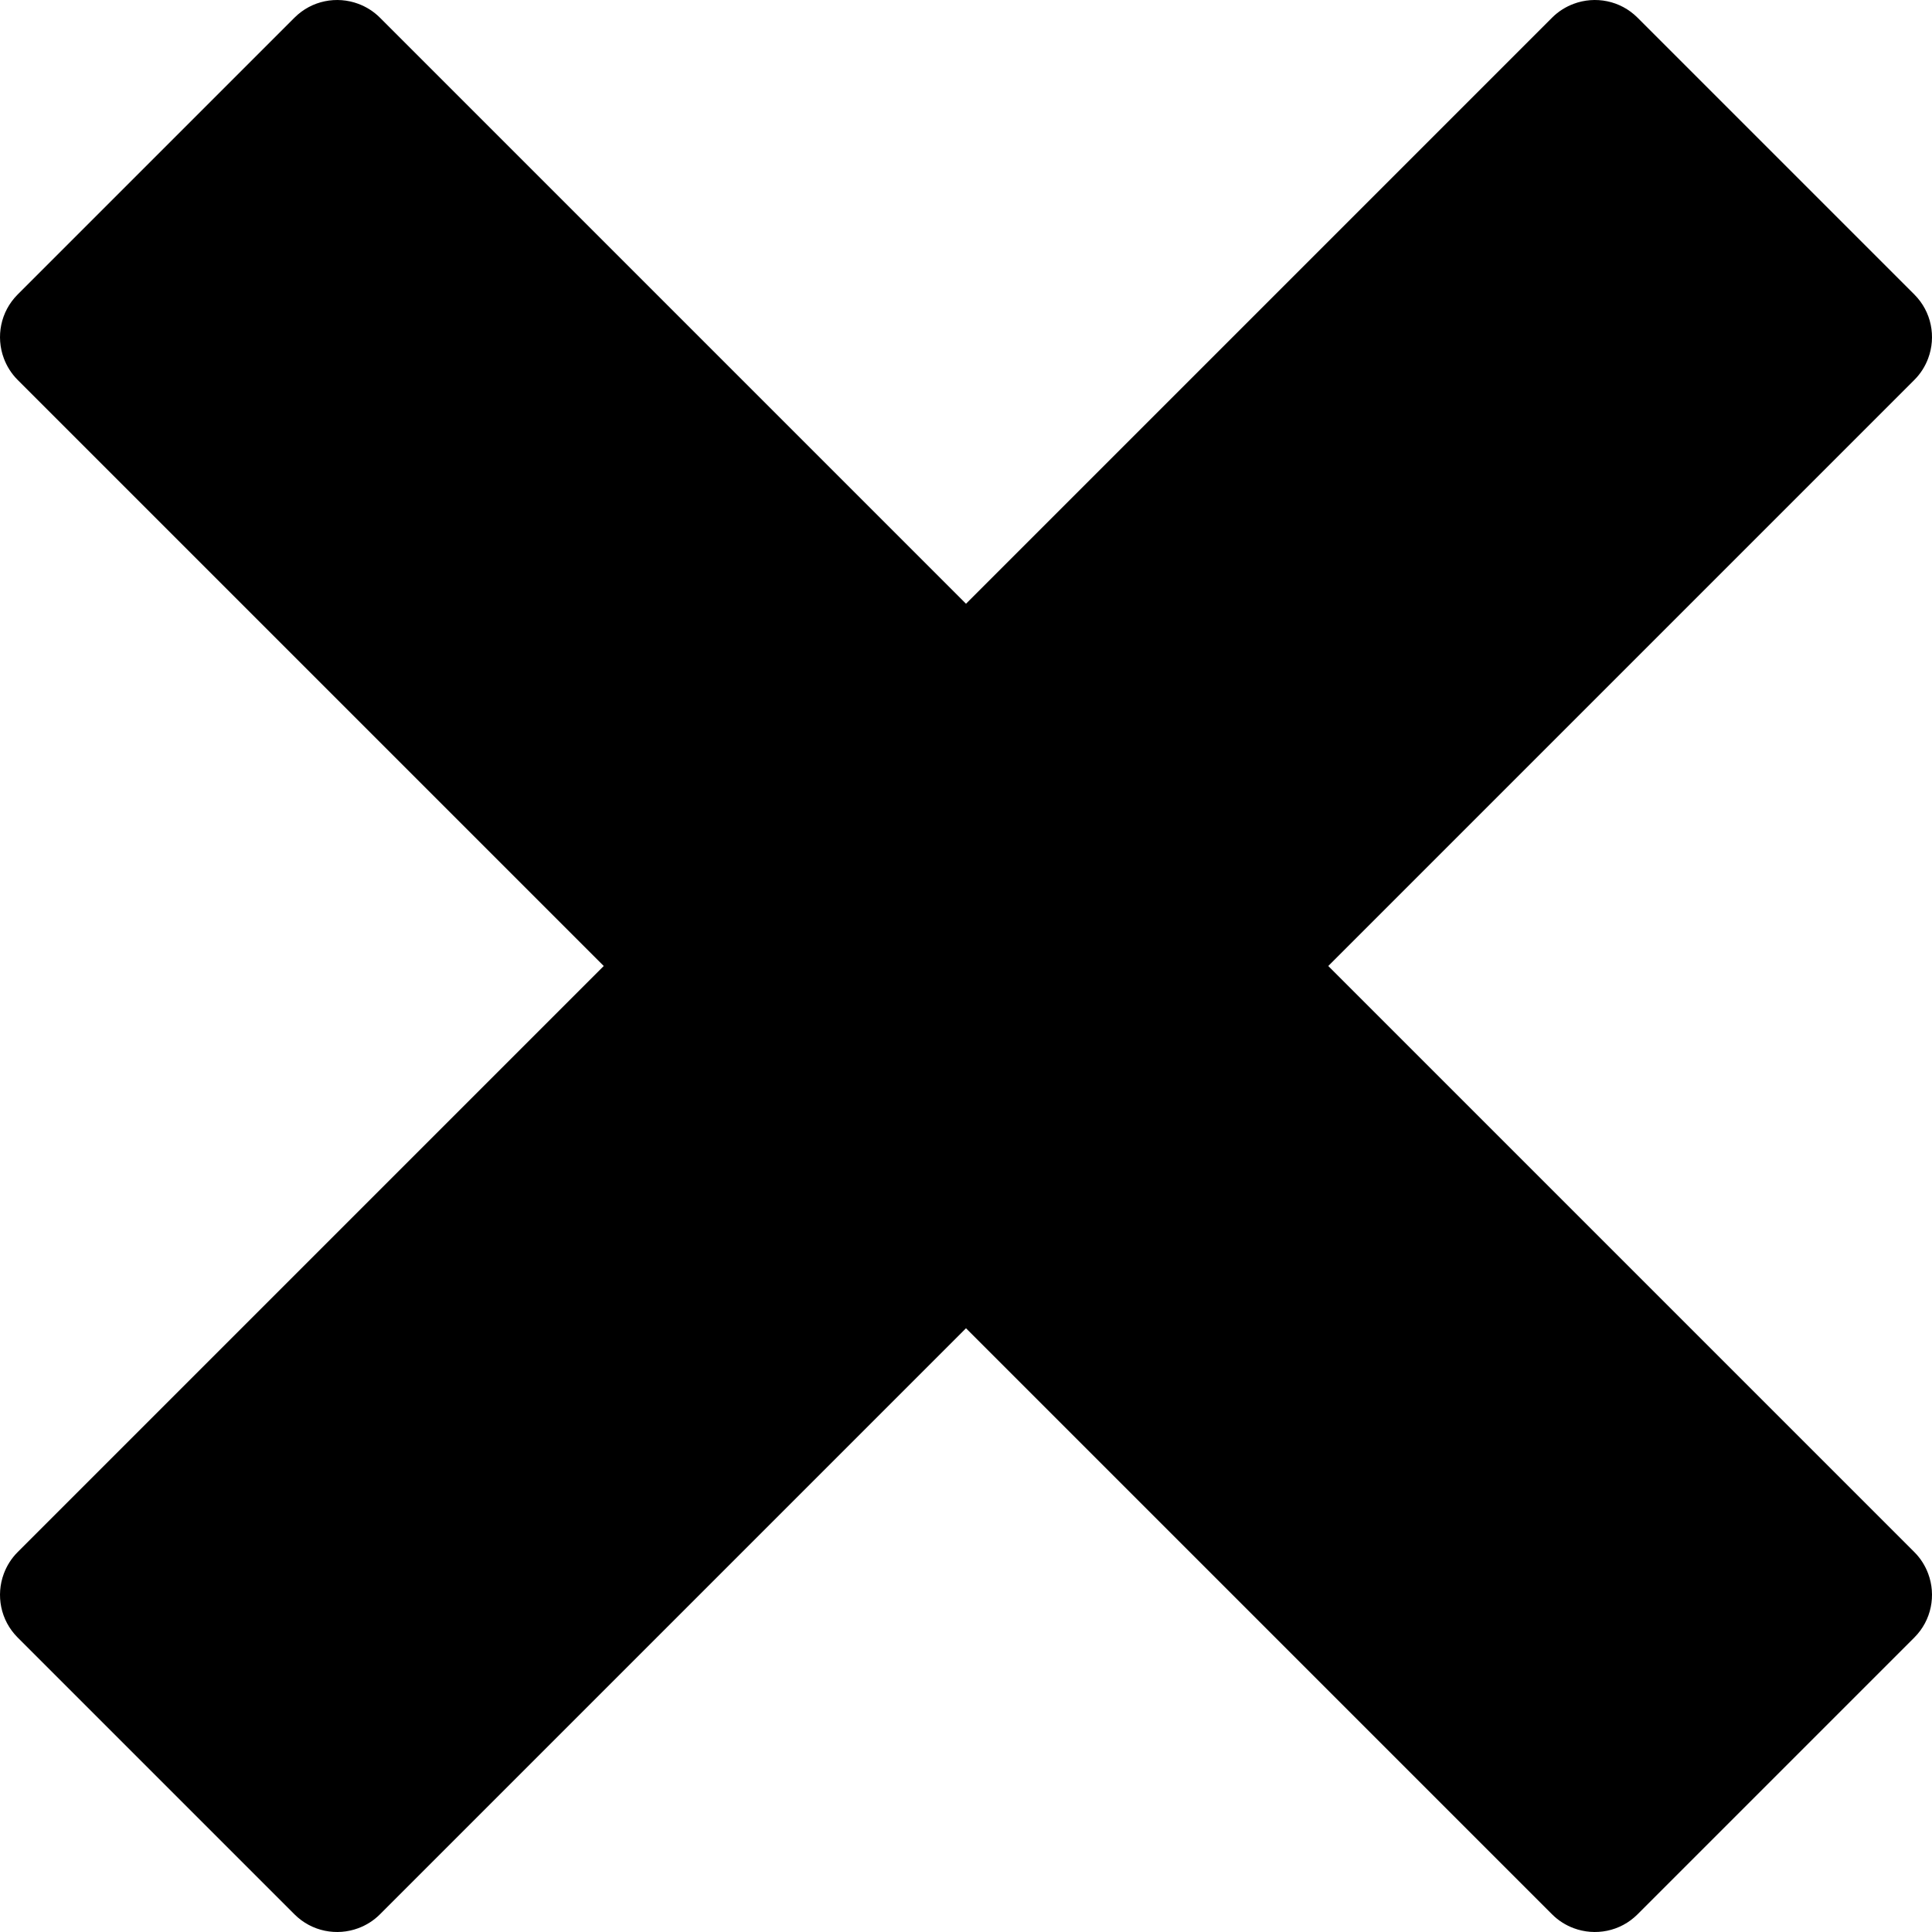
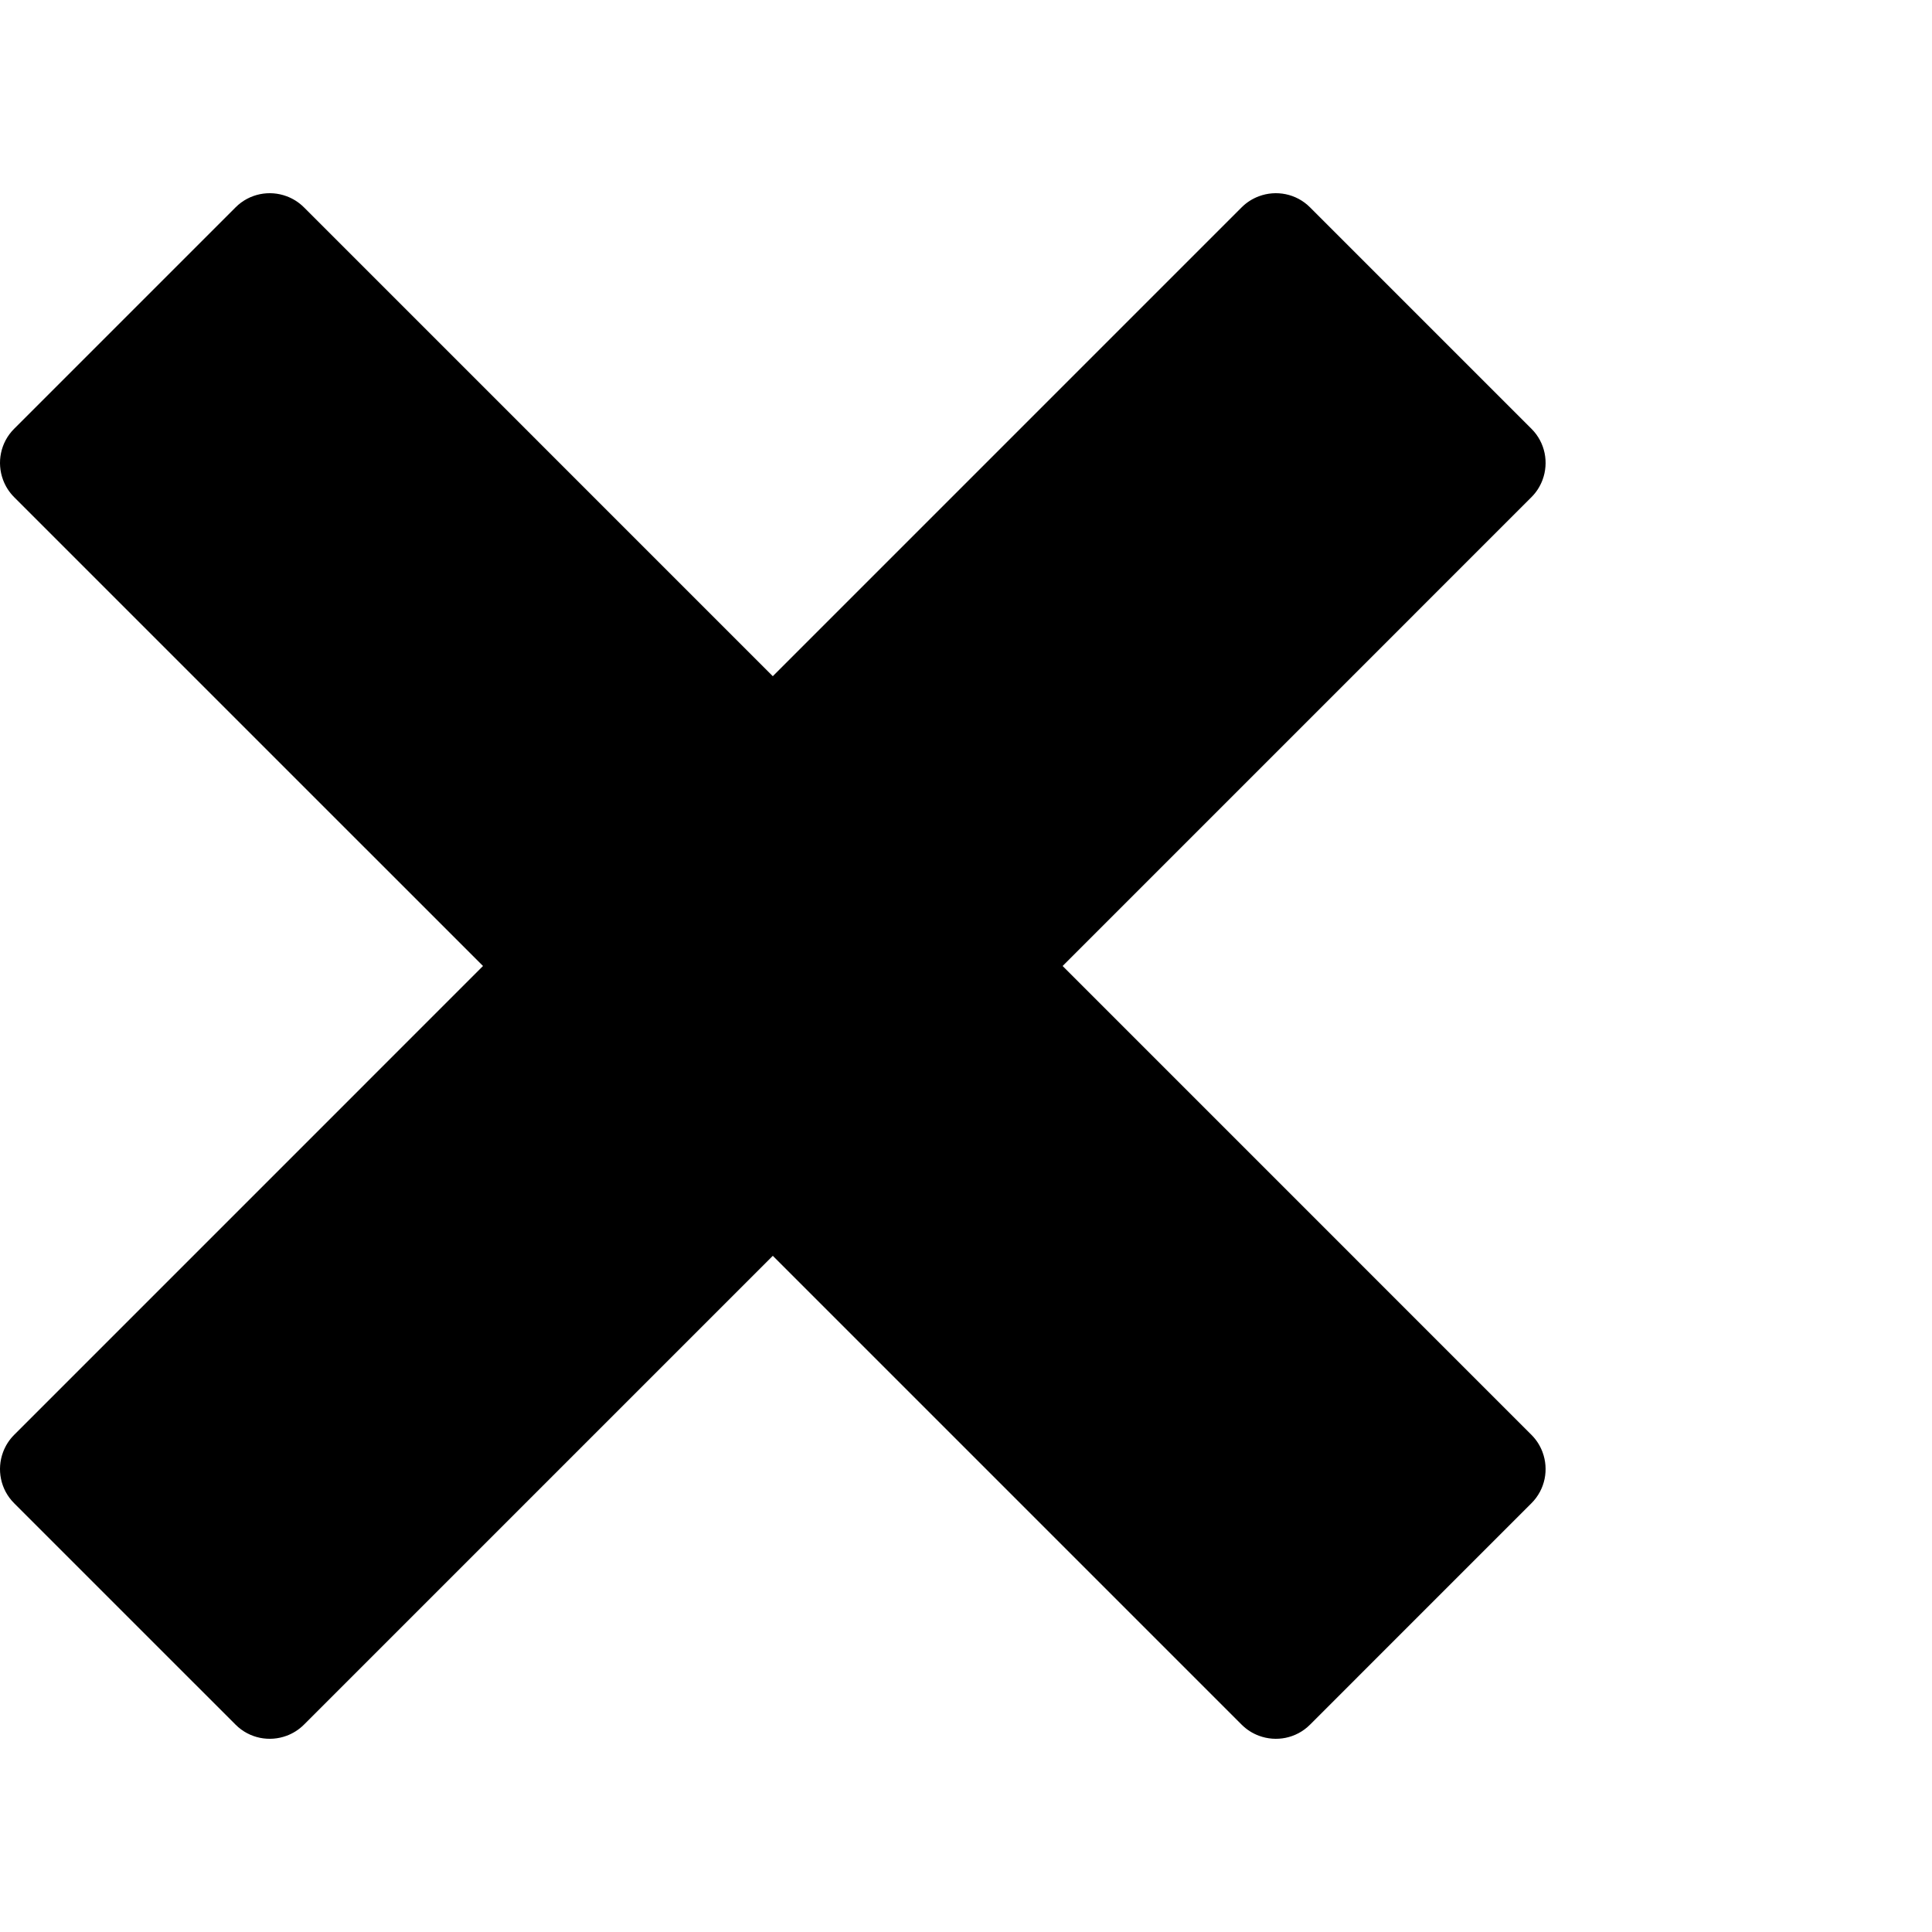
- <svg xmlns="http://www.w3.org/2000/svg" class="metadata" data-author="Keyamoon" data-authorlink="http://keyamoon.com/" data-license="CC BY 3.0" data-licenselink="http://creativecommons.org/licenses/by/3.0/" width="512" height="512" viewBox="0 0 512 512" data-tags="close, cancel, quit, remove, cross" style="margin-left: 8px; margin-top: 8px;">
-   <path d="M 507.331,411.33c-0.002-0.002-0.004-0.004-0.006-0.005L 352.003,256.00l 155.322-155.325c 0.002-0.002, 0.004-0.003, 0.006-0.005 c 1.672-1.673, 2.881-3.627, 3.656-5.708c 2.123-5.688, 0.912-12.341-3.662-16.915L 433.952,4.674c-4.574-4.573-11.225-5.783-16.914-3.66 c-2.08,0.775-4.035,1.984-5.709,3.655c0.00,0.002-0.002,0.003-0.004,0.005L 256.001,160.00L 100.677,4.675 c-0.002-0.002-0.003-0.003-0.005-0.005c-1.673-1.671-3.627-2.88-5.707-3.655c-5.69-2.124-12.341-0.913-16.915,3.66L 4.676,78.049 c-4.574,4.574-5.784,11.226-3.661,16.914c 0.776,2.08, 1.985,4.036, 3.656,5.708c 0.002,0.001, 0.003,0.003, 0.005,0.005L 160.001,256.00 L 4.676,411.326c-0.001,0.002-0.003,0.003-0.004,0.005c-1.671,1.673-2.88,3.627-3.657,5.707c-2.124,5.688-0.913,12.341, 3.661,16.915 l 73.374,73.373c 4.575,4.574, 11.226,5.784, 16.915,3.661c 2.08-0.776, 4.035-1.985, 5.708-3.656c 0.001-0.002, 0.003-0.003, 0.005-0.005 l 155.324-155.325l 155.324,155.325c 0.002,0.001, 0.004,0.003, 0.006,0.004c 1.674,1.672, 3.627,2.881, 5.707,3.657 c 5.689,2.123, 12.342,0.913, 16.914-3.661l 73.373-73.374c 4.574-4.574, 5.785-11.227, 3.662-16.915 C 510.212,414.957, 509.003,413.003, 507.331,411.33z" />
+ <svg xmlns="http://www.w3.org/2000/svg" version="1.1" id="Layer_1" x="0px" y="0px" width="512px" height="512px" viewBox="0 0 512 512" enable-background="new 0 0 512 512" xml:space="preserve">
+   <path d="M405.863,380.265c-0.002-0.002-0.002-0.003-0.004-0.004L281.602,256l124.258-124.26c0.002-0.001,0.002-0.002,0.004-0.004  c1.338-1.338,2.305-2.901,2.926-4.566c1.697-4.55,0.729-9.873-2.93-13.532L347.16,54.939c-3.658-3.658-8.98-4.626-13.531-2.928  c-1.664,0.62-3.229,1.587-4.566,2.924c0,0.001-0.002,0.002-0.004,0.004L204.799,179.2L80.54,54.94  c-0.001-0.002-0.002-0.002-0.004-0.004c-1.338-1.337-2.901-2.304-4.565-2.924c-4.552-1.699-9.873-0.73-13.532,2.928L3.739,113.64  c-3.659,3.659-4.627,8.98-2.928,13.531c0.621,1.664,1.588,3.229,2.924,4.566c0.001,0,0.002,0.002,0.004,0.004L128,256L3.739,380.262  c0,0.001-0.002,0.002-0.003,0.004c-1.337,1.338-2.304,2.901-2.925,4.565c-1.699,4.55-0.73,9.872,2.928,13.532l58.699,58.698  c3.66,3.659,8.981,4.627,13.532,2.929c1.664-0.621,3.228-1.588,4.566-2.925c0-0.002,0.002-0.003,0.004-0.004L204.8,332.801  l124.26,124.261c0,0.001,0.002,0.002,0.004,0.003c1.34,1.338,2.902,2.305,4.566,2.926c4.551,1.698,9.873,0.73,13.531-2.929  l58.697-58.699c3.66-3.659,4.629-8.982,2.93-13.532C408.168,383.166,407.201,381.603,405.863,380.265z" />
</svg>
